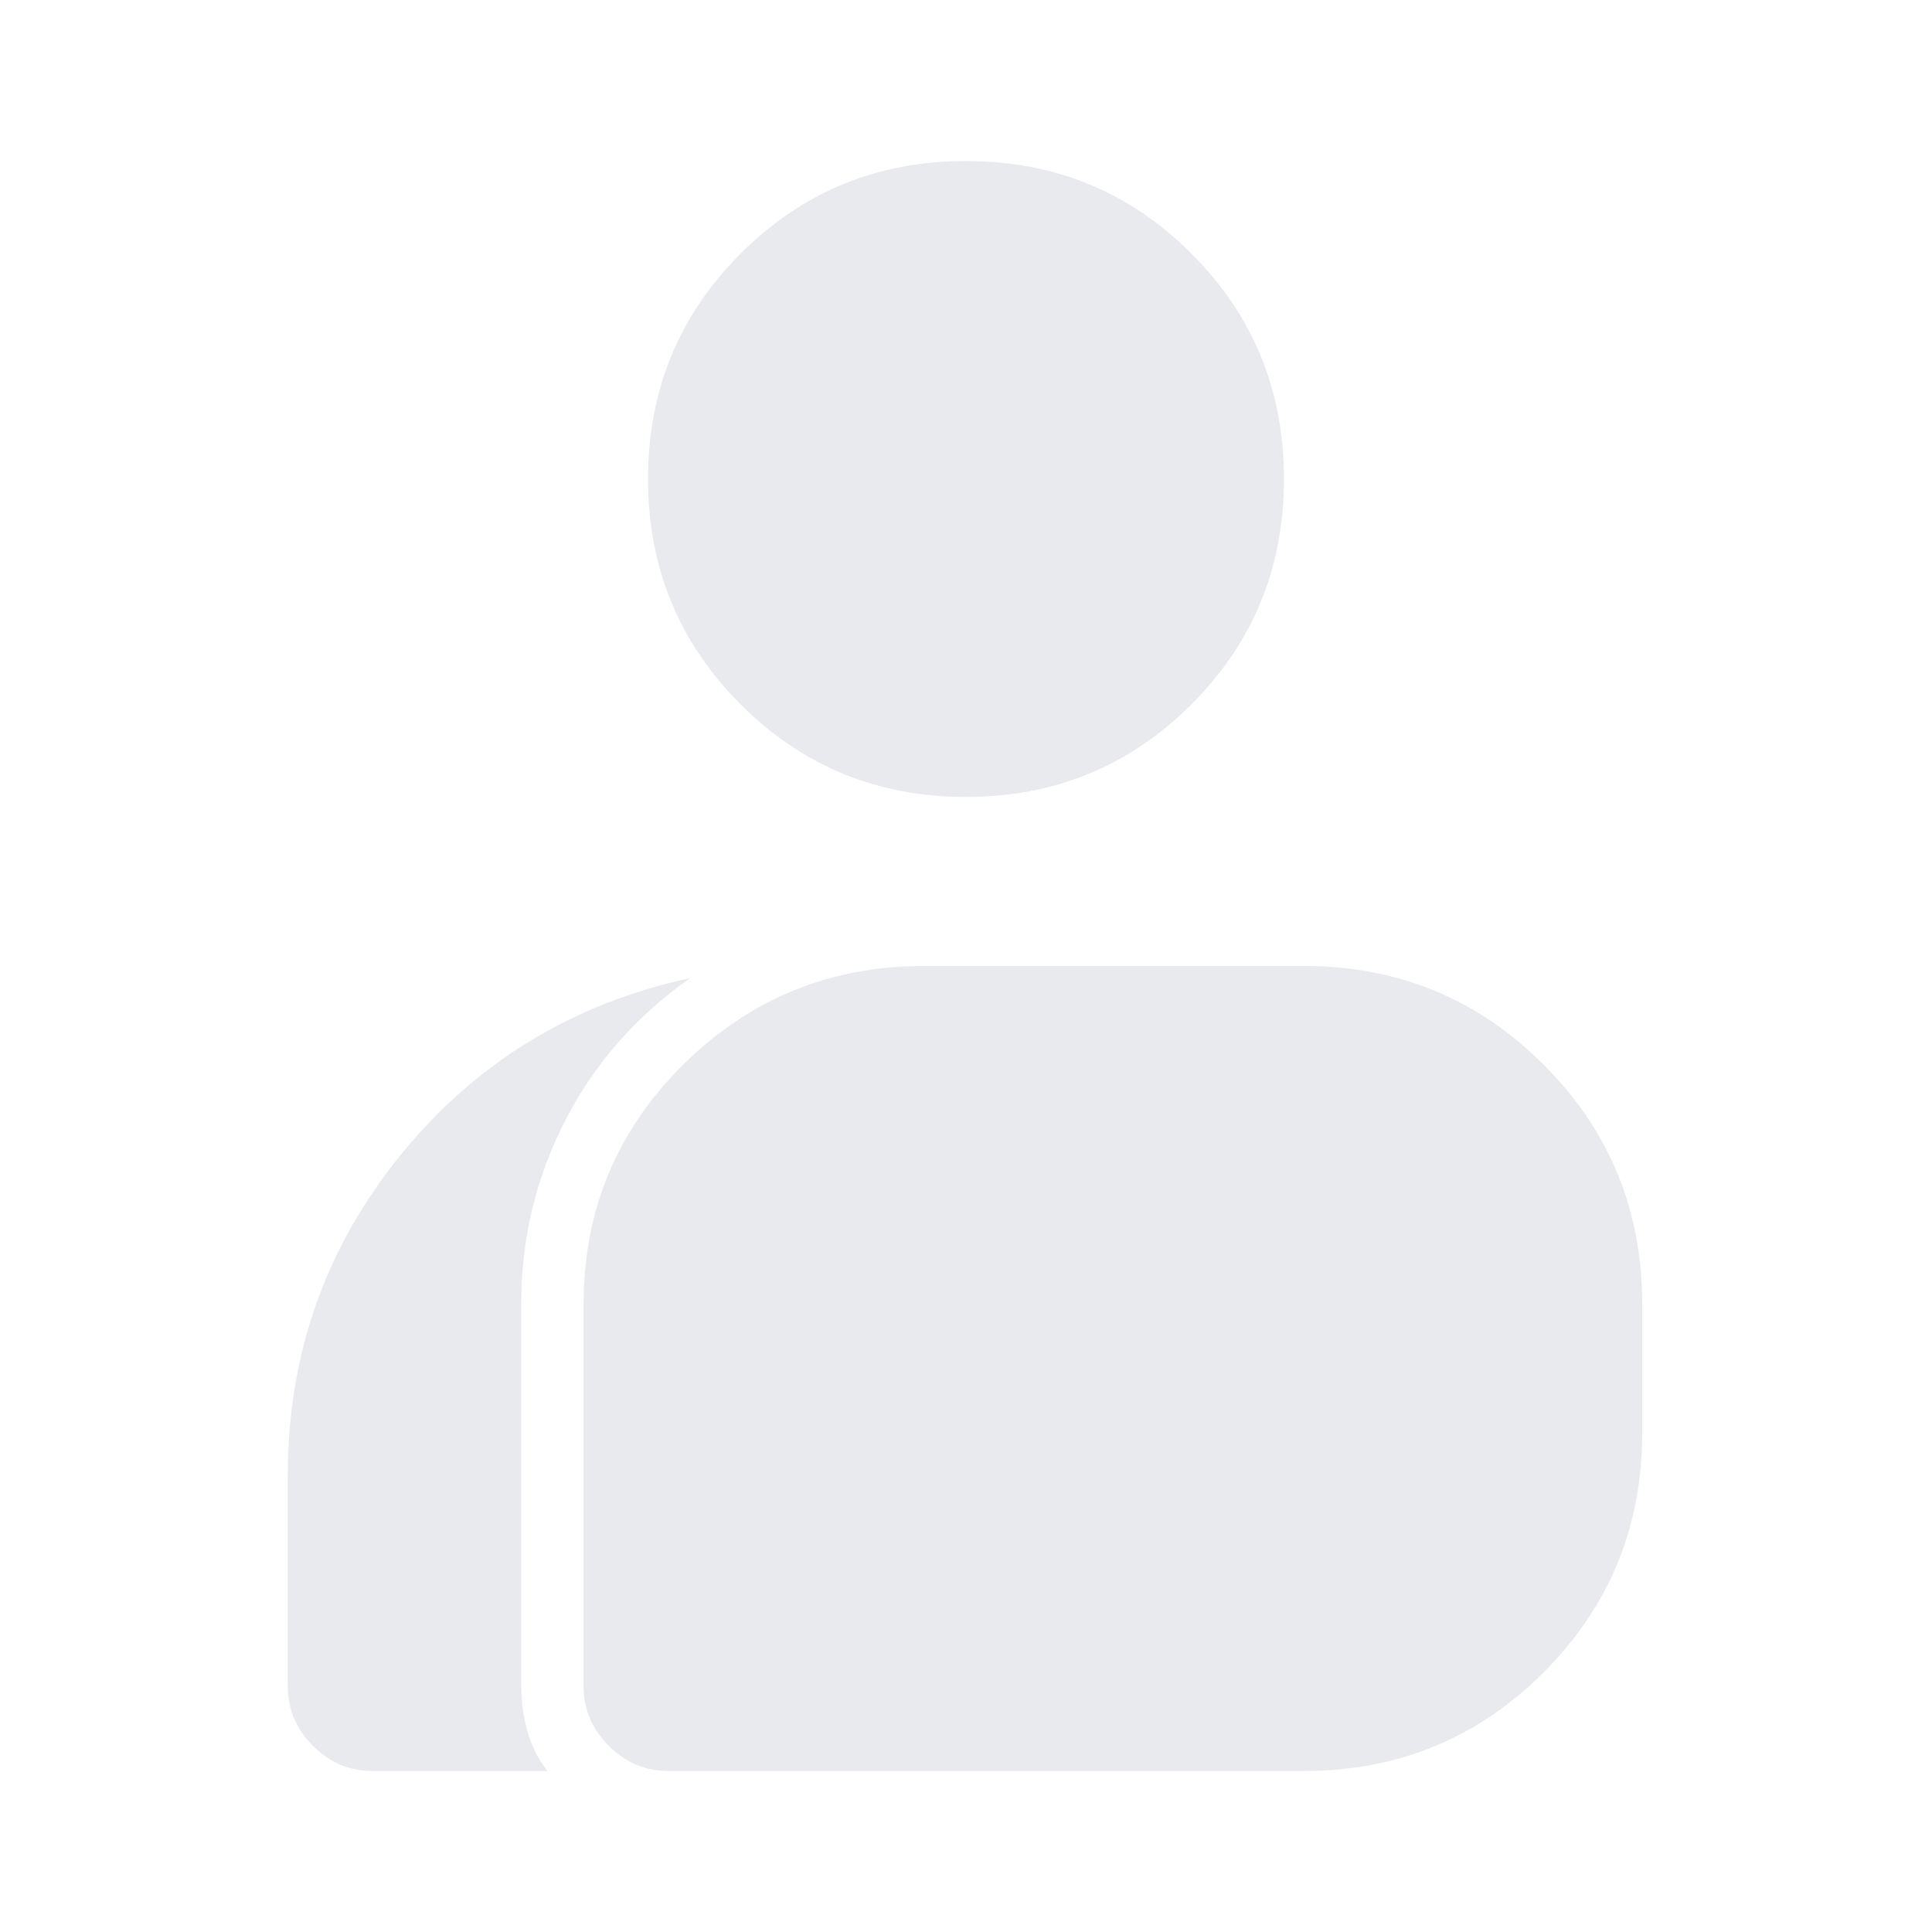
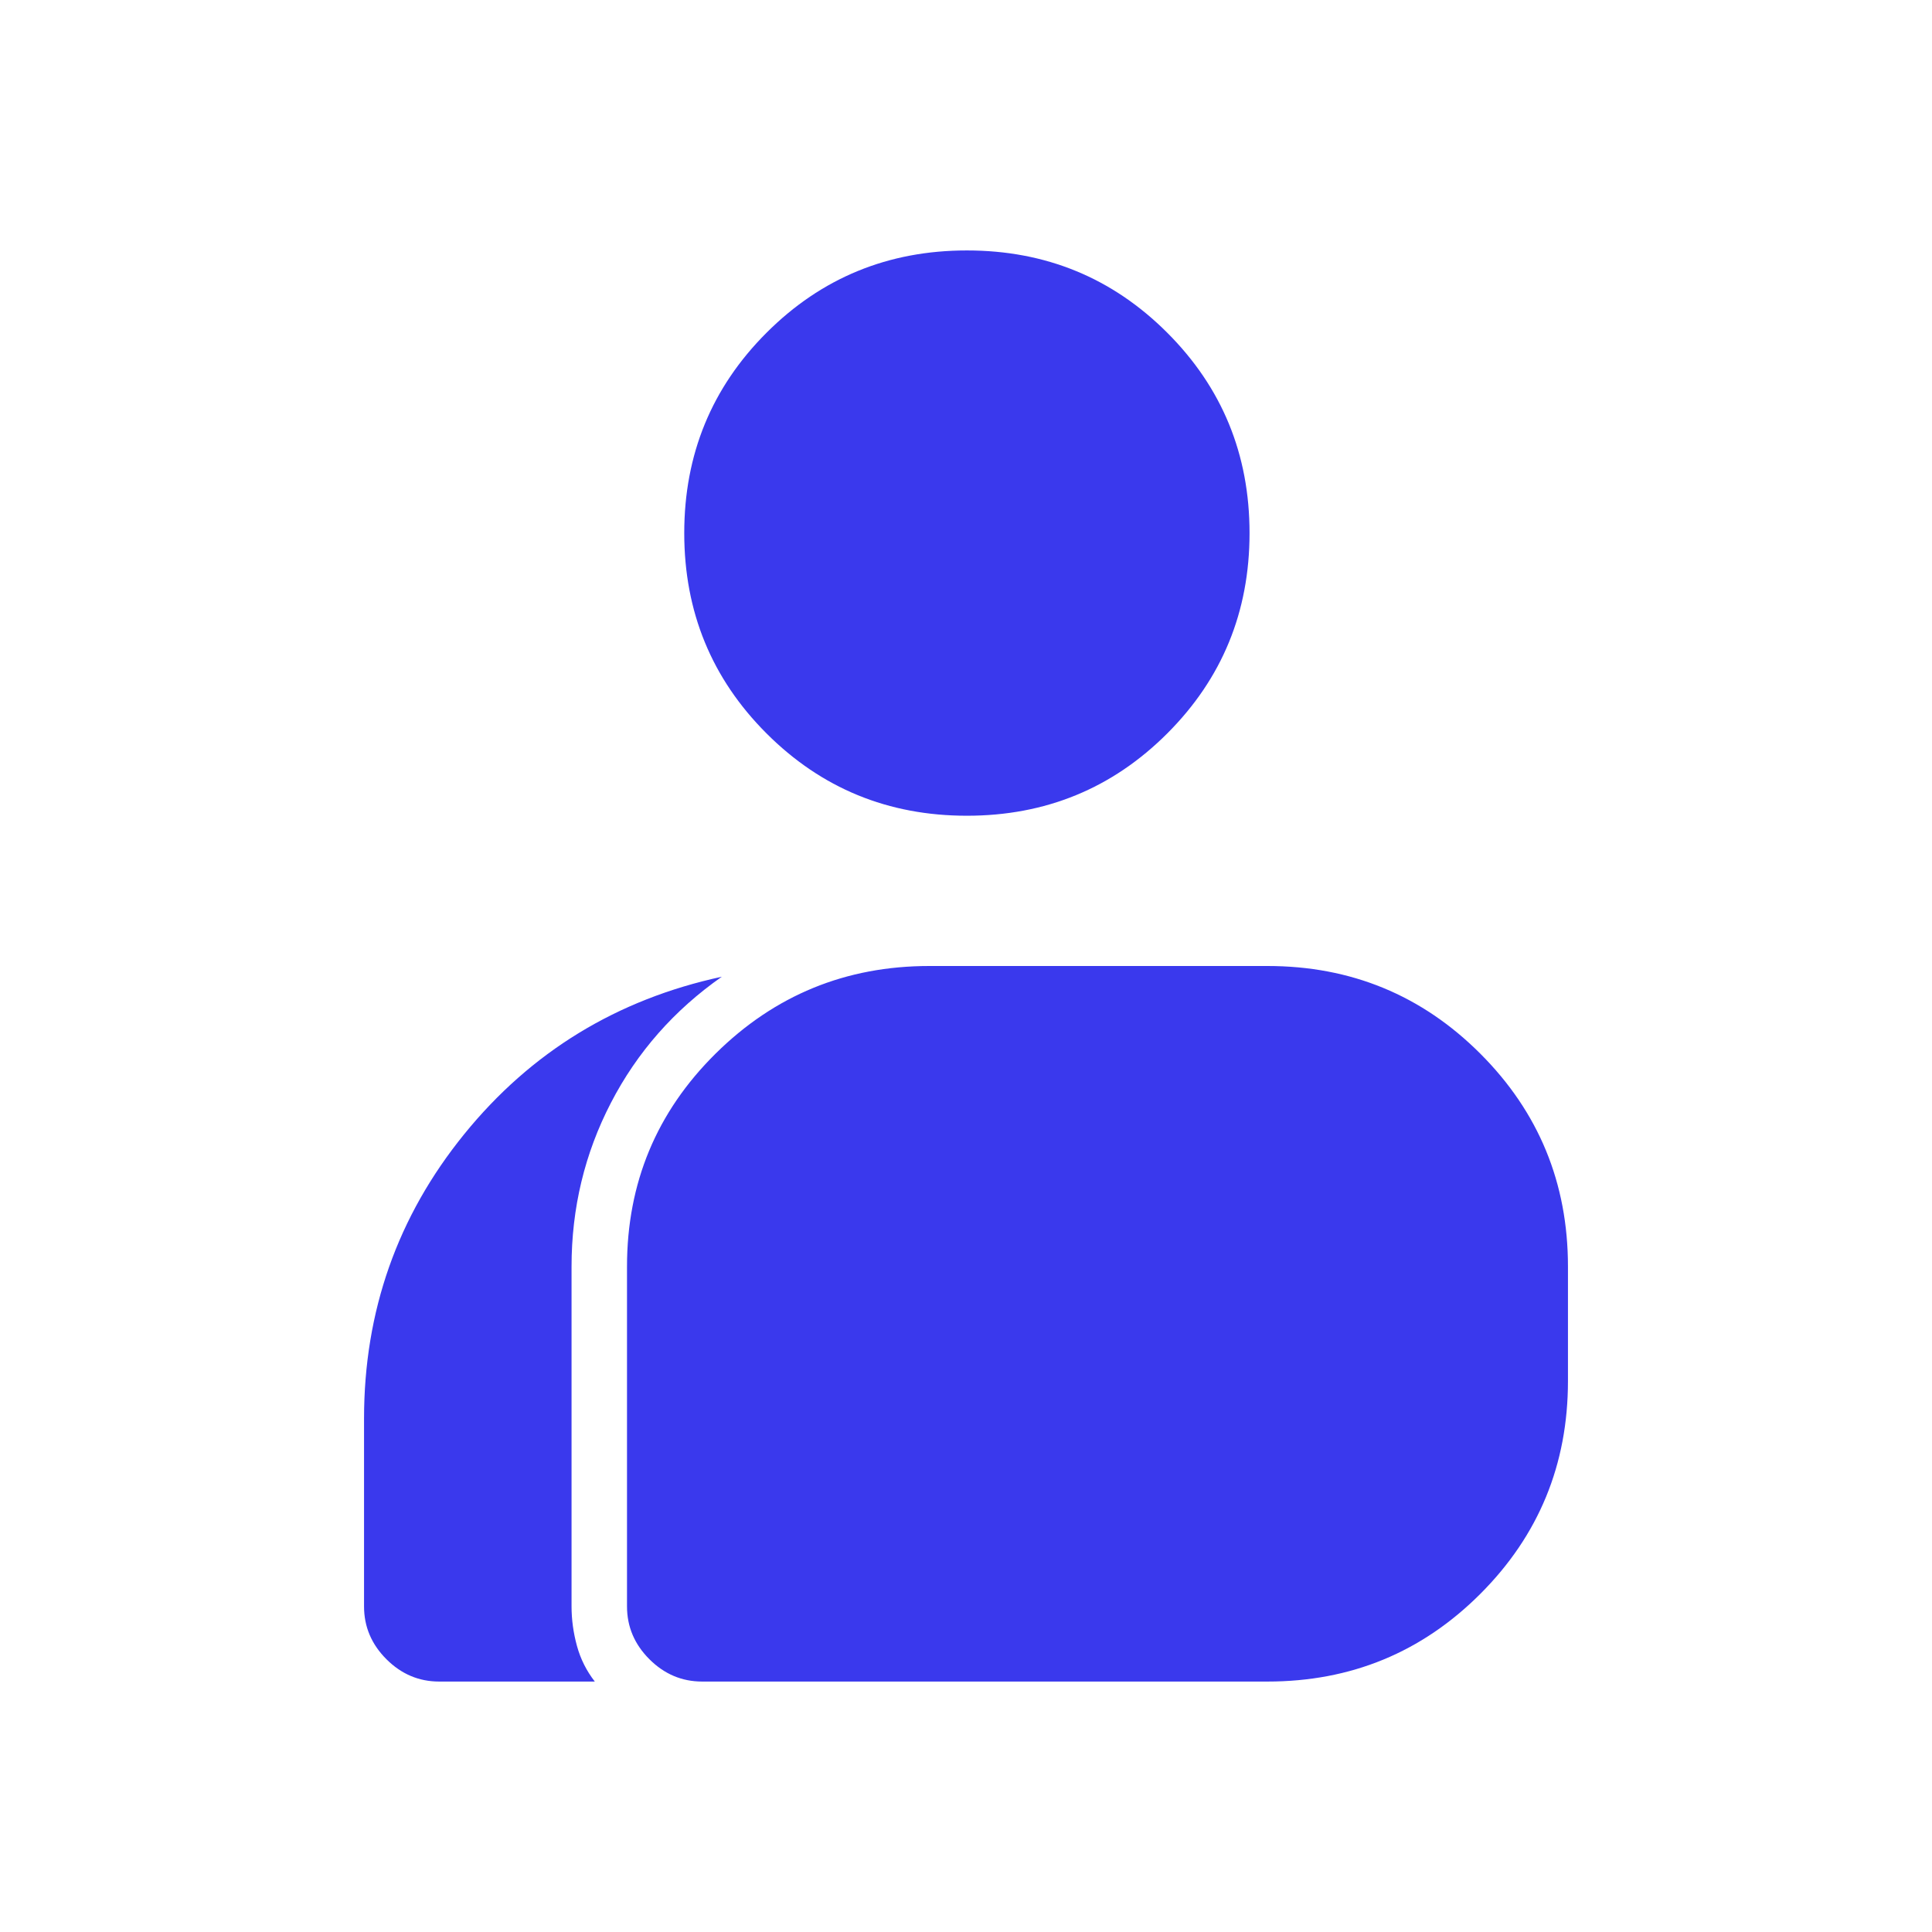
- <svg xmlns="http://www.w3.org/2000/svg" height="24px" viewBox="0 -960 960 960" width="24px" fill="#e8eaed">
-   <path d="M185-80q-17 0-29.5-12.5T143-122v-105q0-90 56-159t144-88q-40 28-62 70.5T259-312v190q0 11 3 22t10 20h-87Zm147 0q-17 0-29.5-12.5T290-122v-190q0-70 49.5-119T459-480h189q70 0 119 49t49 119v64q0 70-49 119T648-80H332Zm148-484q-66 0-112-46t-46-112q0-66 46-112t112-46q66 0 112 46t46 112q0 66-46 112t-112 46Z" />
+ <svg xmlns="http://www.w3.org/2000/svg" version="1.1" width="1080" height="1080" viewBox="0 0 1080 1080" xml:space="preserve">
+   <defs>
+ </defs>
+   <rect x="0" y="0" width="100%" height="100%" fill="transparent" />
+   <g transform="matrix(1 0 0 1 540 540)" id="bdee173c-fdbc-4008-be7b-14fe5526d0a9">
+     <rect style="stroke: none; stroke-width: 1; stroke-dasharray: none; stroke-linecap: butt; stroke-dashoffset: 0; stroke-linejoin: miter; stroke-miterlimit: 4; fill: rgb(255,255,255); fill-rule: nonzero; opacity: 1; visibility: hidden;" vector-effect="non-scaling-stroke" x="-540" y="-540" rx="0" ry="0" width="1080" height="1080" />
+   </g>
+   <g transform="matrix(1 0 0 1 540 540)" id="9d21b5aa-0158-407e-a506-fcb85b578ff6">
+ </g>
+   <g transform="matrix(1 0 0 1 540 540)" id="c320229e-d707-4516-845f-433e7a13839d">
+     <path style="stroke: rgb(0,0,0); stroke-width: 0; stroke-dasharray: none; stroke-linecap: butt; stroke-dashoffset: 0; stroke-linejoin: miter; stroke-miterlimit: 4; fill: rgb(58,57,237); fill-rule: nonzero; opacity: 1;" vector-effect="non-scaling-stroke" transform=" translate(-479.5, 480)" d="M 185 -80 Q 168 -80 155.5 -92.5 Q 143 -105 143 -122 L 143 -227 Q 143 -317 199 -386 Q 255 -455 343 -474 Q 303 -446 281 -403.5 Q 259 -361 259 -312 L 259 -122 Q 259 -111 262 -100 Q 265 -89 272 -80 L 185 -80 Z M 332 -80 Q 315 -80 302.5 -92.5 Q 290 -105 290 -122 L 290 -312 Q 290 -382 339.5 -431 Q 389 -480 459 -480 L 648 -480 Q 718 -480 767 -431 Q 816 -382 816 -312 L 816 -248 Q 816 -178 767 -129 Q 718 -80 648 -80 L 332 -80 Z M 480 -564 Q 414 -564 368 -610 Q 322 -656 322 -722 Q 322 -788 368 -834 Q 414 -880 480 -880 Q 546 -880 592 -834 Q 638 -788 638 -722 Q 638 -656 592 -610 Q 546 -564 480 -564 Z" stroke-linecap="round" />
+   </g>
+   <g transform="matrix(NaN NaN NaN NaN 0 0)">
+     <g style="">
+ </g>
+   </g>
</svg>
